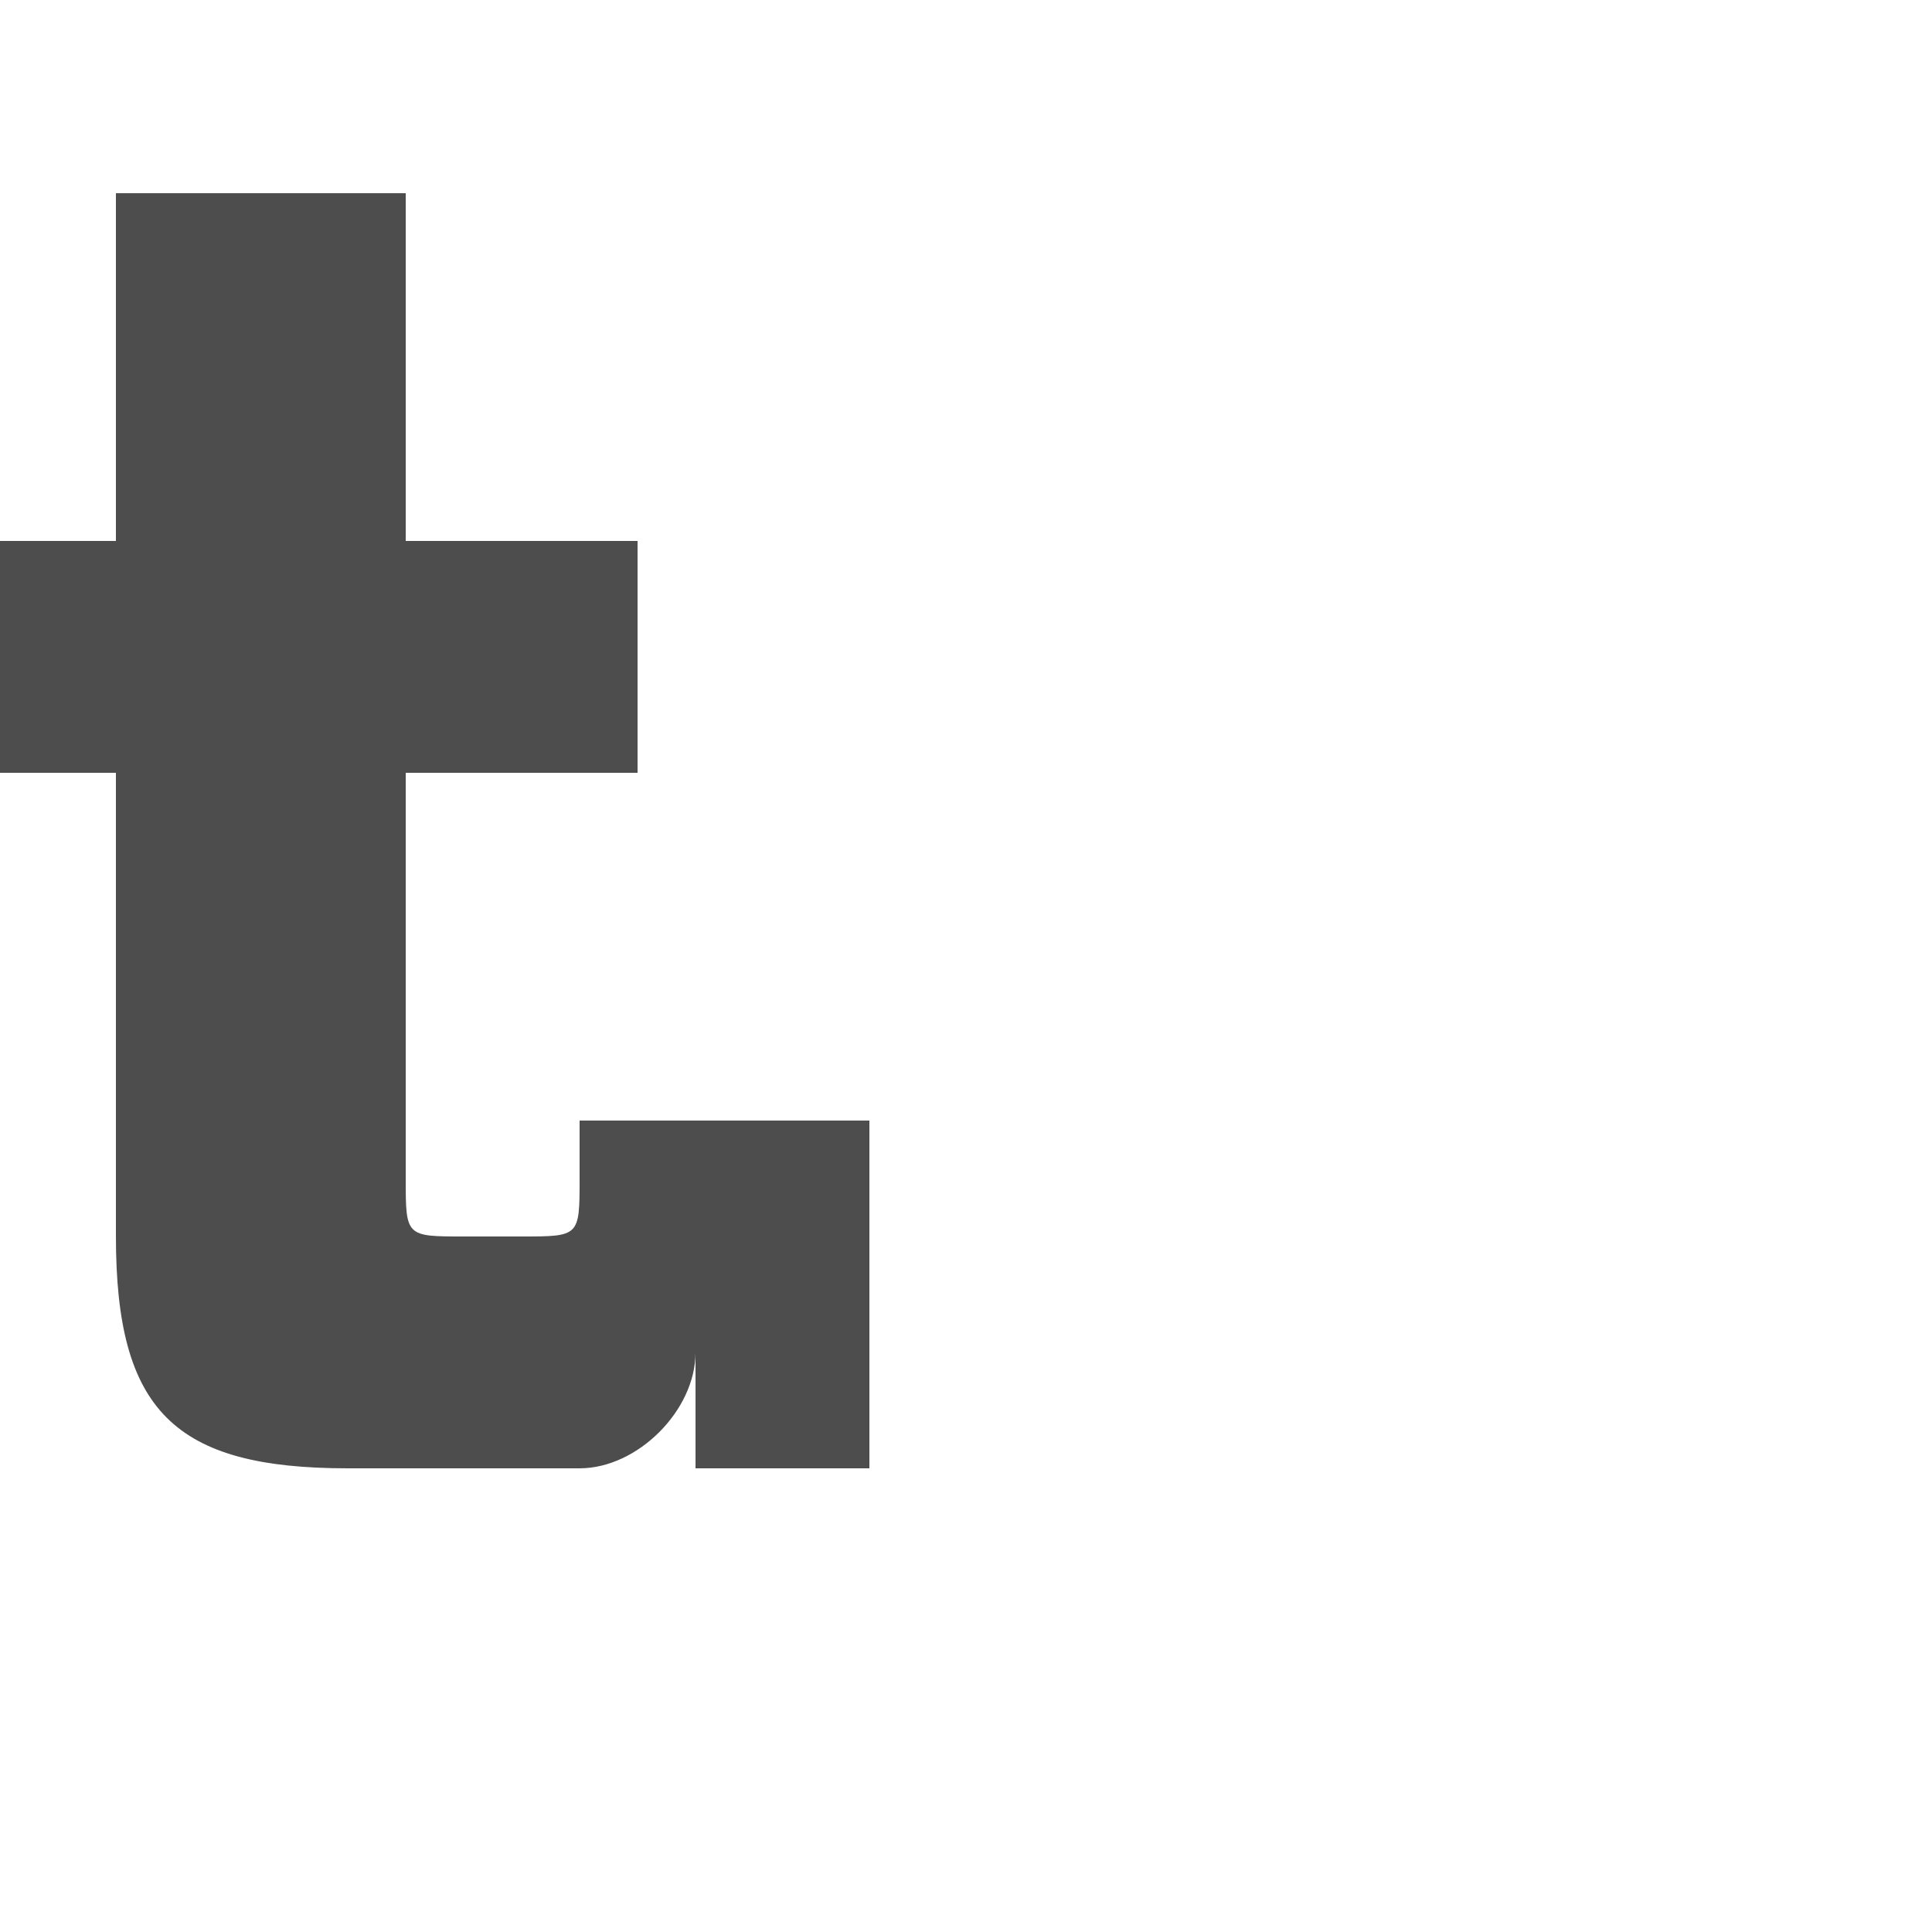
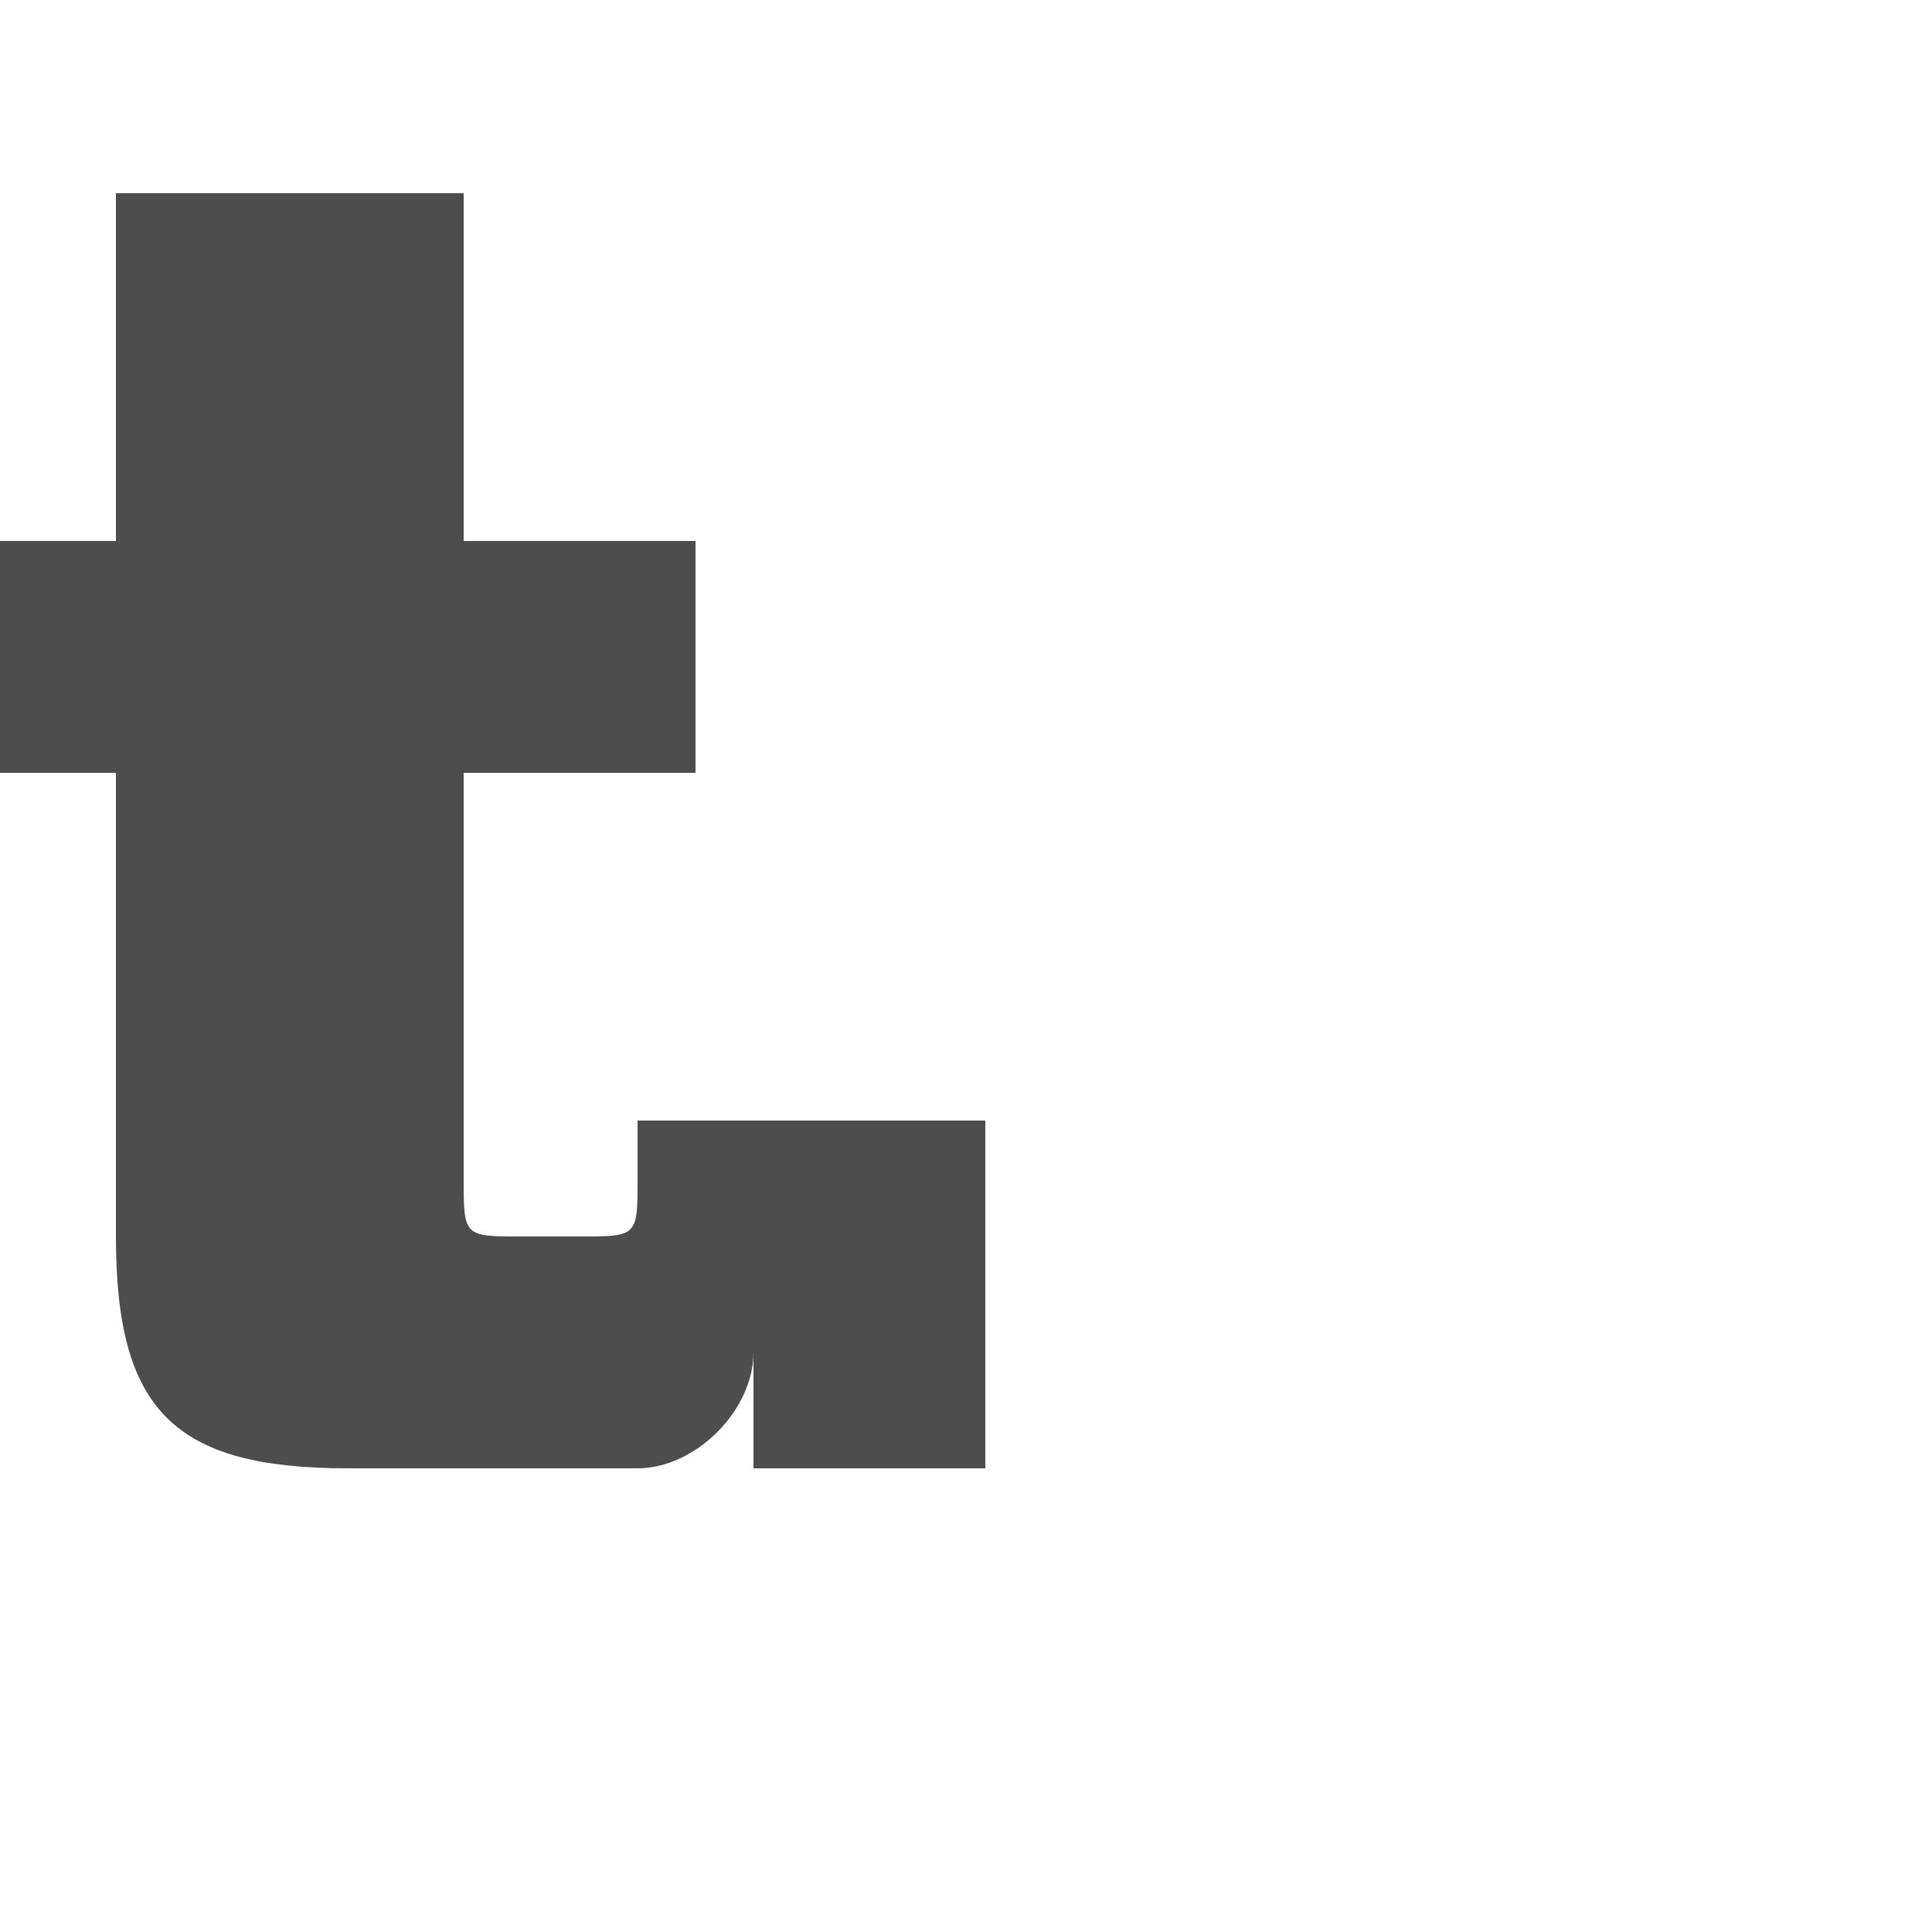
<svg xmlns="http://www.w3.org/2000/svg" width="1000" height="1000" id="svg3092" version="1.1">
  <defs id="defs5498" />
  <g id="layer1">
-     <path style="fill:#4d4d4d;fill-rule:evenodd;stroke:none" d="m 60,100 0,180 -60,0 0,120 60,0 0,120 0,120 c 0,90 30,120 120,120 l 120,0 c 30,0 60,-30 60,-60 l 0,60 90,0 0,-180 -150,0 0,30 c 0,30 0,30 -30,30 l -30,0 c -30,0 -30,0 -30,-30 l 0,-210 120,0 0,-120 -120,0 0,-180 z" id="path3854" />
+     <path style="fill:#4d4d4d;fill-rule:evenodd;stroke:none" d="m 60,100 0,180 -60,0 0,120 60,0 0,120 0,120 c 0,90 30,120 120,120 l 150,0 c 30,0 60,-30 60,-60 l 0,60 120,0 0,-180 -180,0 0,30 c 0,30 0,30 -30,30 l -30,0 c -30,0 -30,0 -30,-30 l 0,-210 120,0 0,-120 -120,0 0,-180 z" id="path3854" />
  </g>
</svg>
